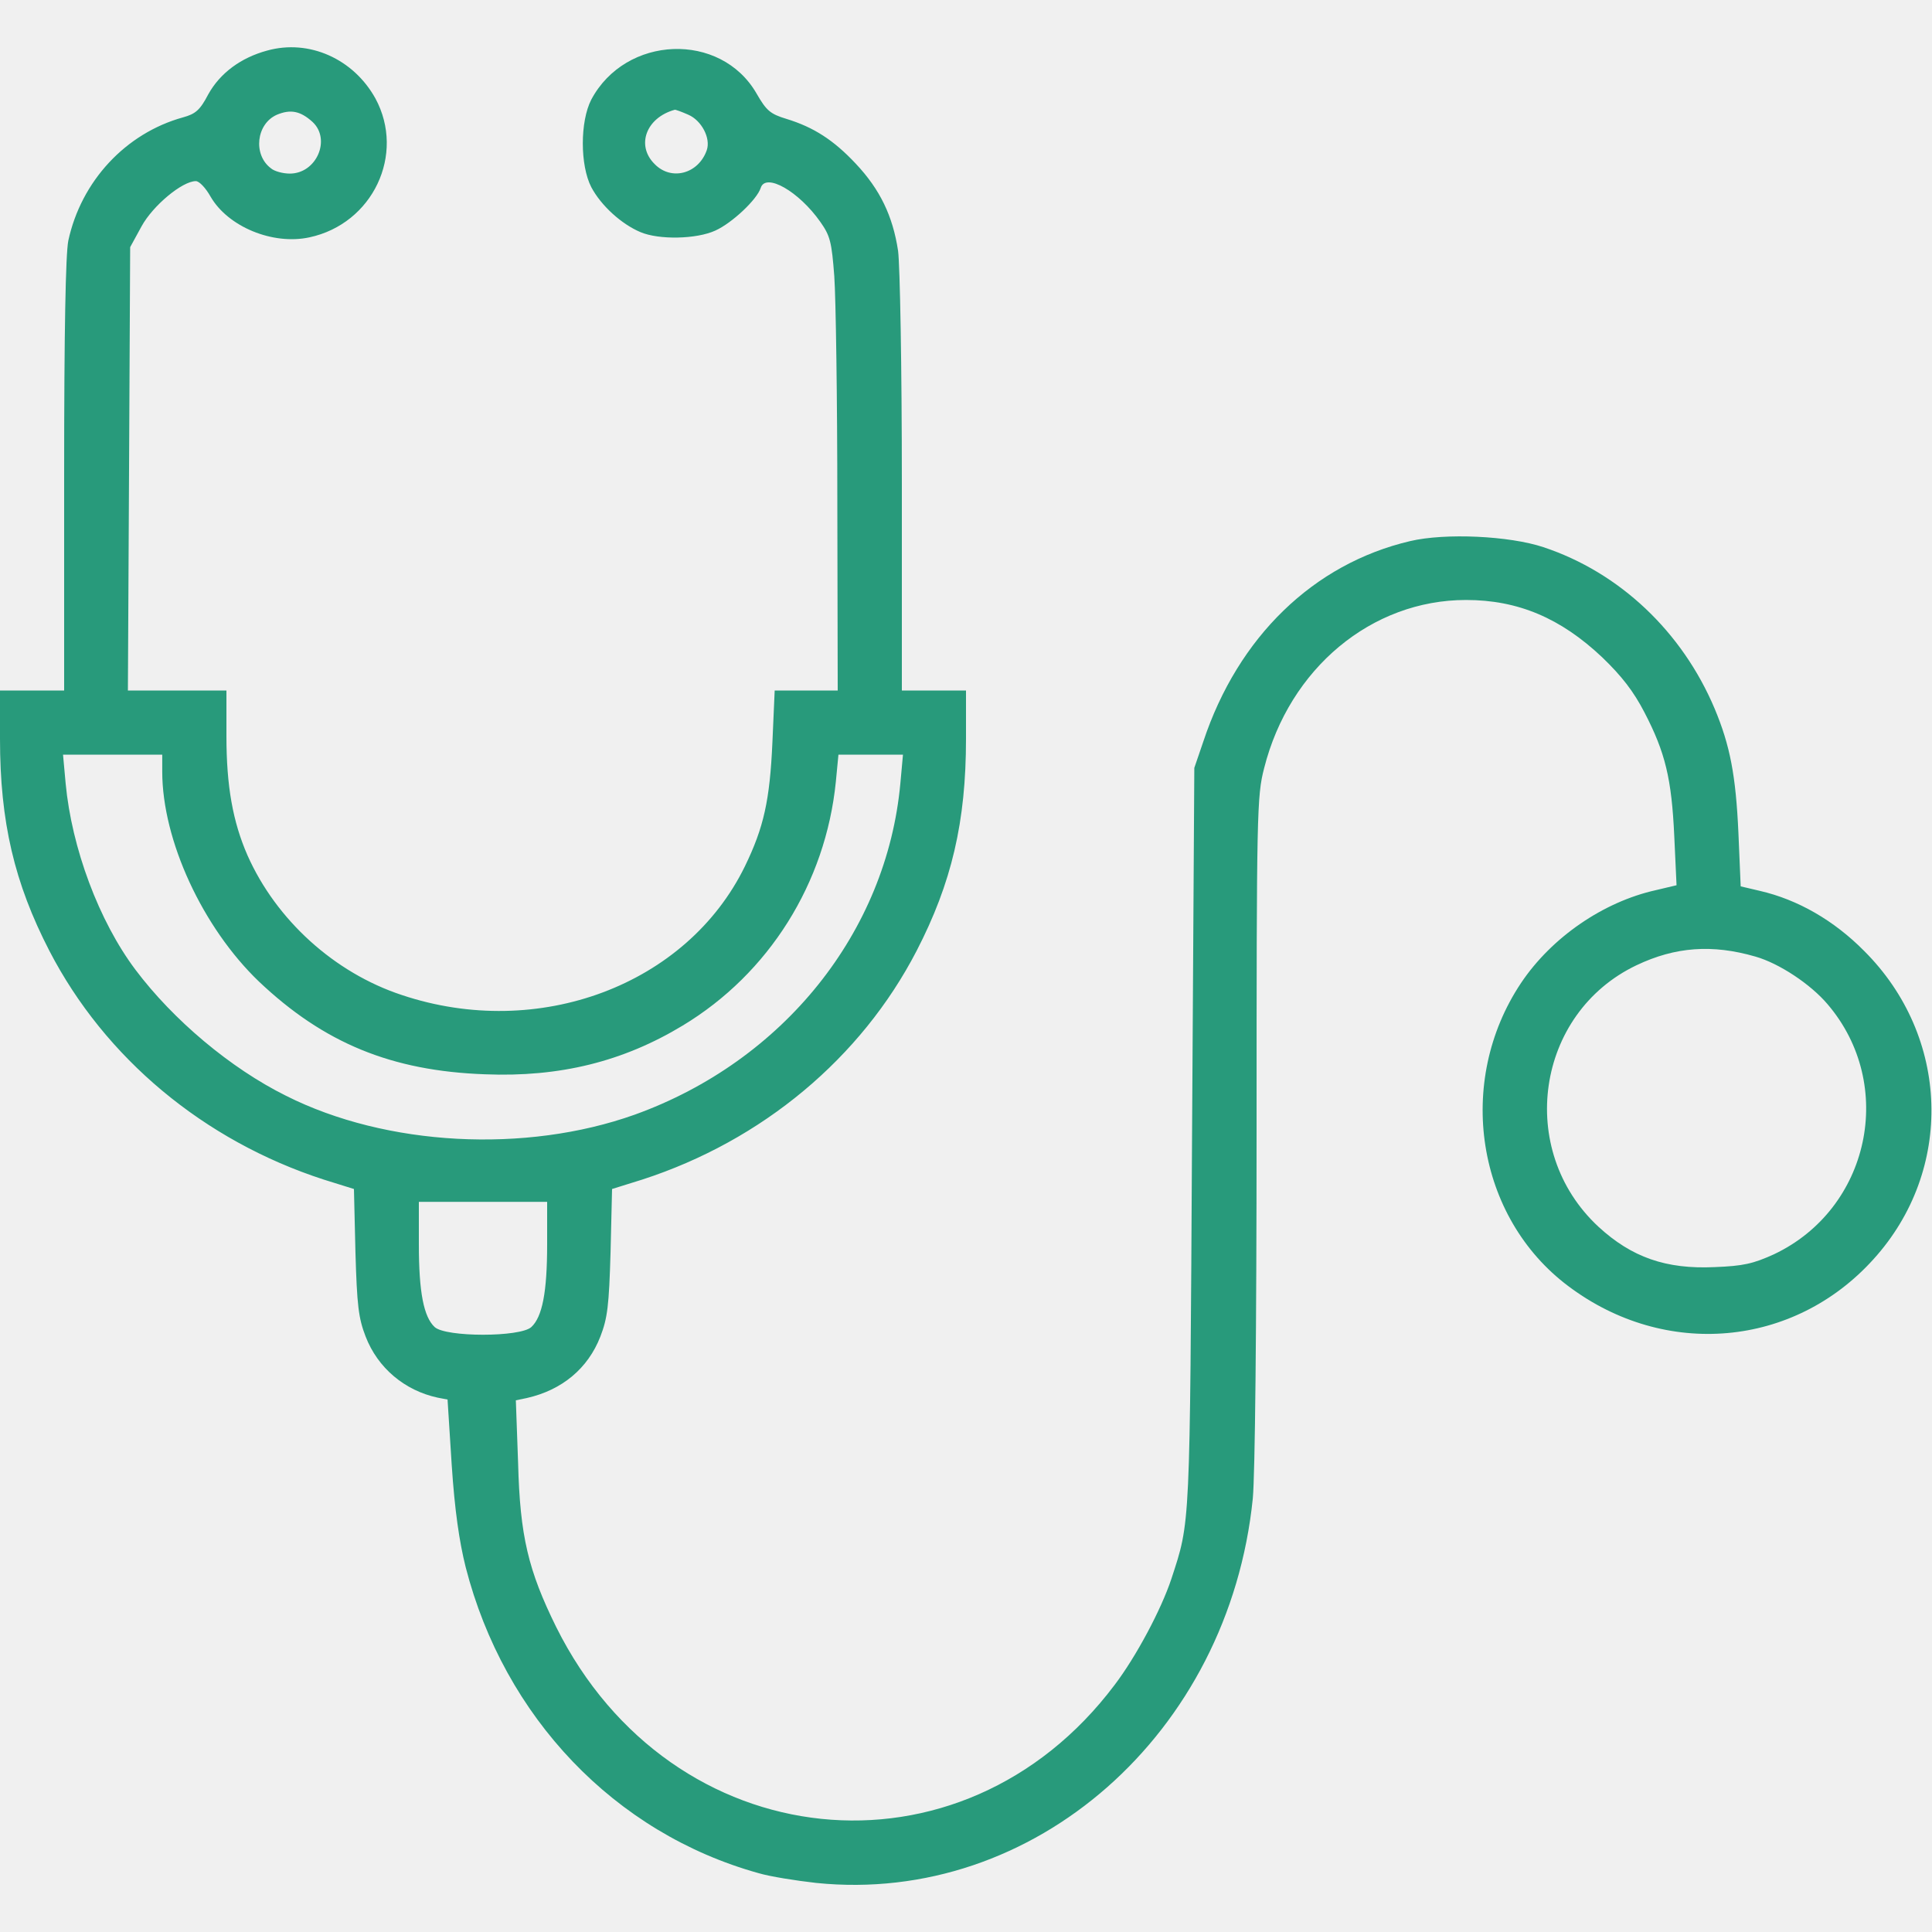
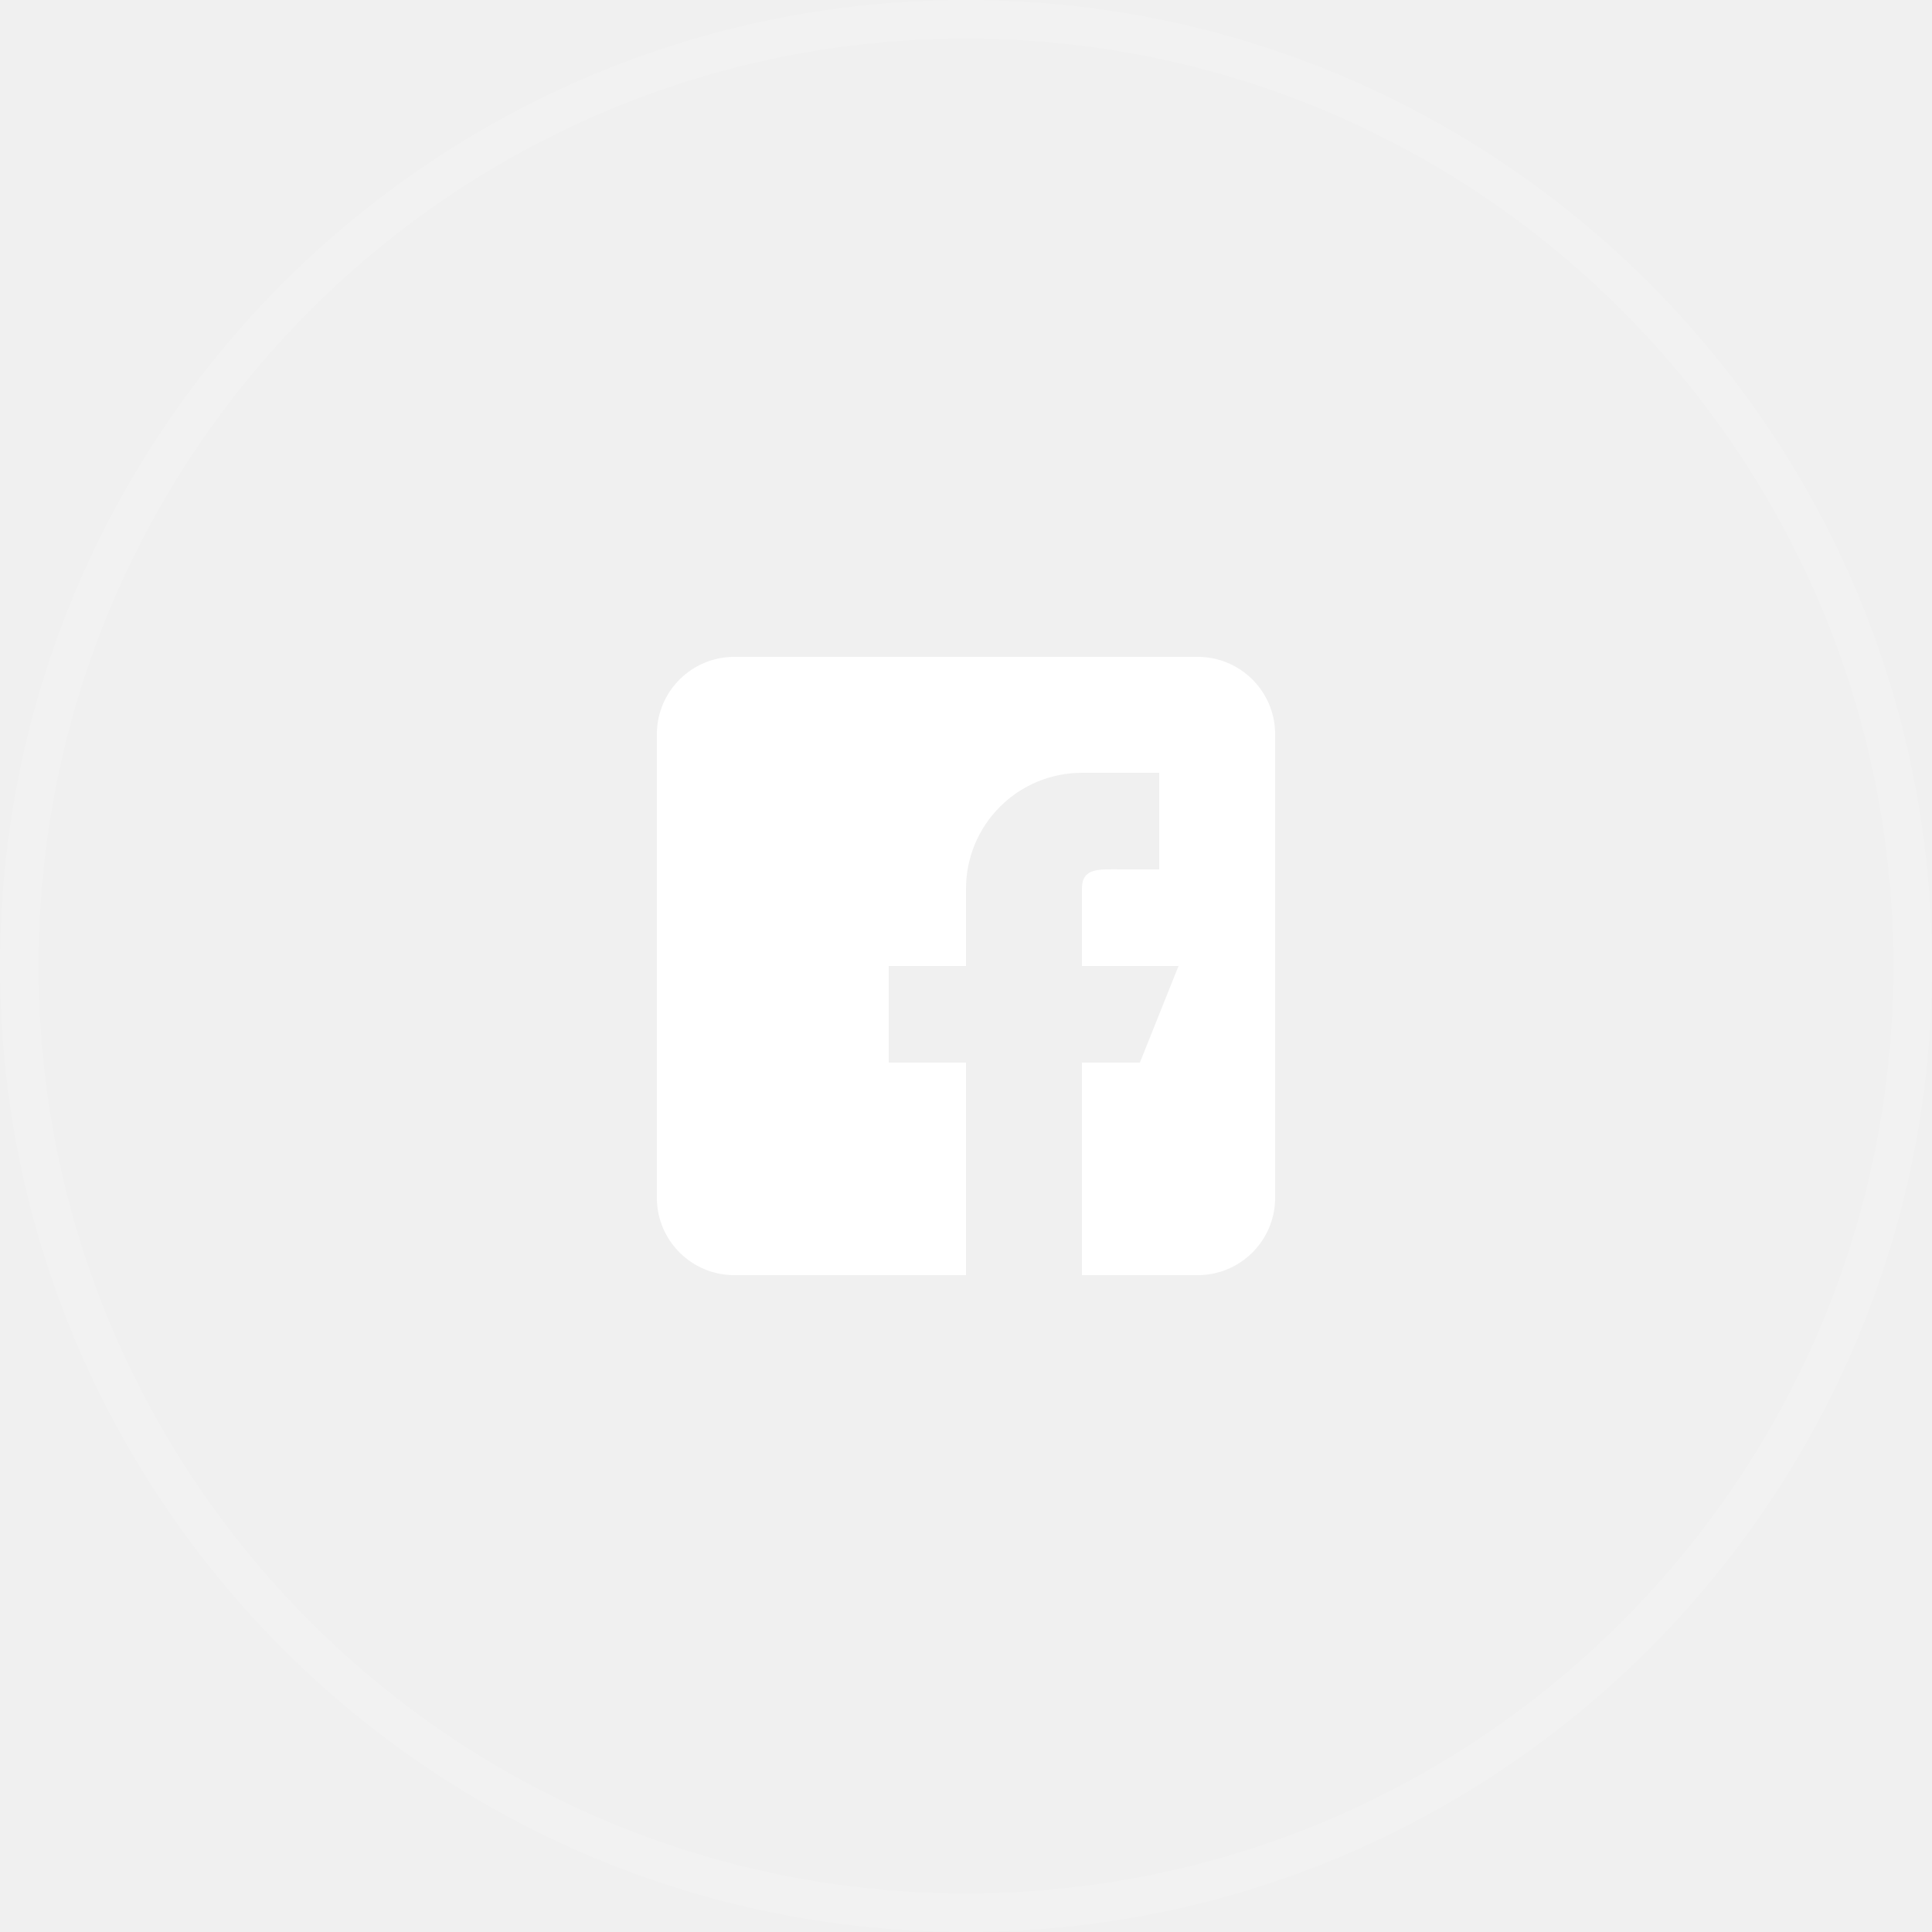
- <svg xmlns="http://www.w3.org/2000/svg" width="40" height="40" viewBox="0 0 40 40" fill="none">
-   <path d="M5.531 1.047C4.984 1.195 4.555 1.515 4.312 1.953C4.141 2.281 4.047 2.359 3.789 2.43C2.602 2.758 1.68 3.75 1.414 4.984C1.359 5.265 1.328 6.828 1.328 9.844V14.297H0.664H0V15.297C0 17.015 0.297 18.281 1.023 19.687C2.172 21.906 4.219 23.617 6.703 24.422L7.328 24.617L7.359 25.922C7.391 27.031 7.422 27.289 7.57 27.672C7.82 28.32 8.375 28.789 9.062 28.937L9.266 28.976L9.352 30.328C9.414 31.265 9.508 31.914 9.641 32.445C10.438 35.554 12.727 37.953 15.703 38.781C15.938 38.851 16.477 38.937 16.898 38.984C21.406 39.445 25.445 35.891 25.938 31.023C25.984 30.531 26.016 27.531 26.016 23.367C26.016 16.797 26.023 16.484 26.172 15.906C26.695 13.836 28.398 12.422 30.352 12.422C31.43 12.422 32.312 12.797 33.172 13.609C33.578 14 33.82 14.312 34.047 14.75C34.477 15.578 34.609 16.117 34.664 17.312L34.711 18.328L34.281 18.43C33.195 18.672 32.125 19.406 31.492 20.351C30.125 22.398 30.562 25.203 32.477 26.633C34.477 28.133 37.141 27.898 38.789 26.07C40.461 24.226 40.375 21.461 38.594 19.687C37.969 19.055 37.219 18.625 36.438 18.445L36.039 18.351L35.992 17.242C35.938 16.055 35.82 15.437 35.5 14.672C34.828 13.078 33.531 11.851 31.953 11.328C31.25 11.094 29.922 11.031 29.195 11.203C27.195 11.672 25.633 13.187 24.914 15.351L24.727 15.898L24.68 23.555C24.633 31.726 24.648 31.476 24.25 32.695C24.039 33.328 23.523 34.297 23.078 34.883C19.914 39.094 13.898 38.469 11.516 33.687C10.938 32.516 10.766 31.805 10.727 30.297L10.68 28.992L10.906 28.945C11.633 28.781 12.172 28.336 12.43 27.672C12.578 27.289 12.609 27.031 12.641 25.922L12.672 24.617L13.297 24.422C15.781 23.617 17.828 21.906 18.977 19.687C19.703 18.281 20 17.015 20 15.297V14.297H19.336H18.672V10.015C18.672 7.57 18.633 5.508 18.594 5.195C18.484 4.469 18.219 3.922 17.719 3.39C17.258 2.898 16.844 2.633 16.281 2.461C15.945 2.359 15.867 2.289 15.664 1.937C14.922 0.648 12.953 0.726 12.242 2.062C12.008 2.515 12.008 3.422 12.242 3.875C12.445 4.258 12.867 4.64 13.258 4.805C13.641 4.969 14.422 4.953 14.812 4.773C15.156 4.617 15.672 4.133 15.75 3.89C15.852 3.57 16.539 3.961 16.984 4.594C17.188 4.883 17.219 5.008 17.273 5.719C17.305 6.164 17.336 8.273 17.336 10.406L17.344 14.297H16.688H16.039L15.992 15.367C15.938 16.578 15.812 17.133 15.422 17.937C14.219 20.398 11.148 21.547 8.32 20.601C6.922 20.14 5.719 19.047 5.125 17.711C4.82 17.015 4.688 16.273 4.688 15.242V14.297H3.672H2.648L2.672 9.703L2.695 5.117L2.93 4.687C3.164 4.258 3.773 3.75 4.055 3.75C4.125 3.75 4.258 3.89 4.359 4.07C4.719 4.695 5.648 5.078 6.406 4.914C7.719 4.633 8.398 3.195 7.773 2.039C7.32 1.219 6.398 0.805 5.531 1.047ZM6.469 2.523C6.859 2.883 6.555 3.594 6 3.594C5.859 3.594 5.68 3.547 5.609 3.484C5.234 3.203 5.305 2.562 5.734 2.375C6.016 2.258 6.219 2.297 6.469 2.523ZM14.25 2.375C14.523 2.492 14.719 2.859 14.633 3.109C14.461 3.601 13.898 3.75 13.555 3.398C13.164 3.015 13.375 2.437 13.969 2.273C13.977 2.265 14.109 2.312 14.25 2.375ZM3.359 15.976C3.359 17.398 4.195 19.203 5.359 20.32C6.703 21.594 8.102 22.172 10.039 22.242C11.594 22.305 12.906 21.976 14.133 21.234C15.922 20.156 17.094 18.281 17.305 16.187L17.359 15.625H18.023H18.695L18.641 16.219C18.359 19.297 16.219 21.969 13.141 23.078C10.883 23.883 8 23.734 5.922 22.687C4.773 22.117 3.586 21.117 2.805 20.078C2.047 19.07 1.484 17.555 1.359 16.219L1.305 15.625H2.336H3.359V15.976ZM36.344 19.805C36.836 19.945 37.484 20.375 37.836 20.789C39.266 22.461 38.711 25.031 36.727 25.969C36.297 26.164 36.094 26.211 35.5 26.234C34.492 26.281 33.781 26.031 33.094 25.398C31.383 23.812 31.797 20.976 33.883 19.984C34.688 19.601 35.453 19.547 36.344 19.805ZM11.328 25.765C11.328 26.758 11.227 27.265 11 27.476C10.766 27.687 9.234 27.687 9 27.476C8.773 27.265 8.672 26.758 8.672 25.765V24.883H10H11.328V25.765Z" fill="#289A7B" />
+ <svg xmlns="http://www.w3.org/2000/svg" width="50" height="50" viewBox="0 0 50 50" fill="none">
+   <rect x="0.5" y="0.5" width="49" height="49" rx="24.5" stroke="white" stroke-opacity="0.125" />
+   <path fill-rule="evenodd" clip-rule="evenodd" d="M31 17H19C17.897 17 17 17.897 17 19V31C17 32.103 17.897 33 19 33H25V27.5H23V25H25V23C25 22.204 25.316 21.441 25.879 20.879C26.441 20.316 27.204 20 28 20H30V22.5H29C28.448 22.5 28 22.448 28 23V25H30.5L29.5 27.5H28V33H31C32.103 33 33 32.103 33 31V19C33 17.897 32.103 17 31 17Z" fill="white" />
</svg>
